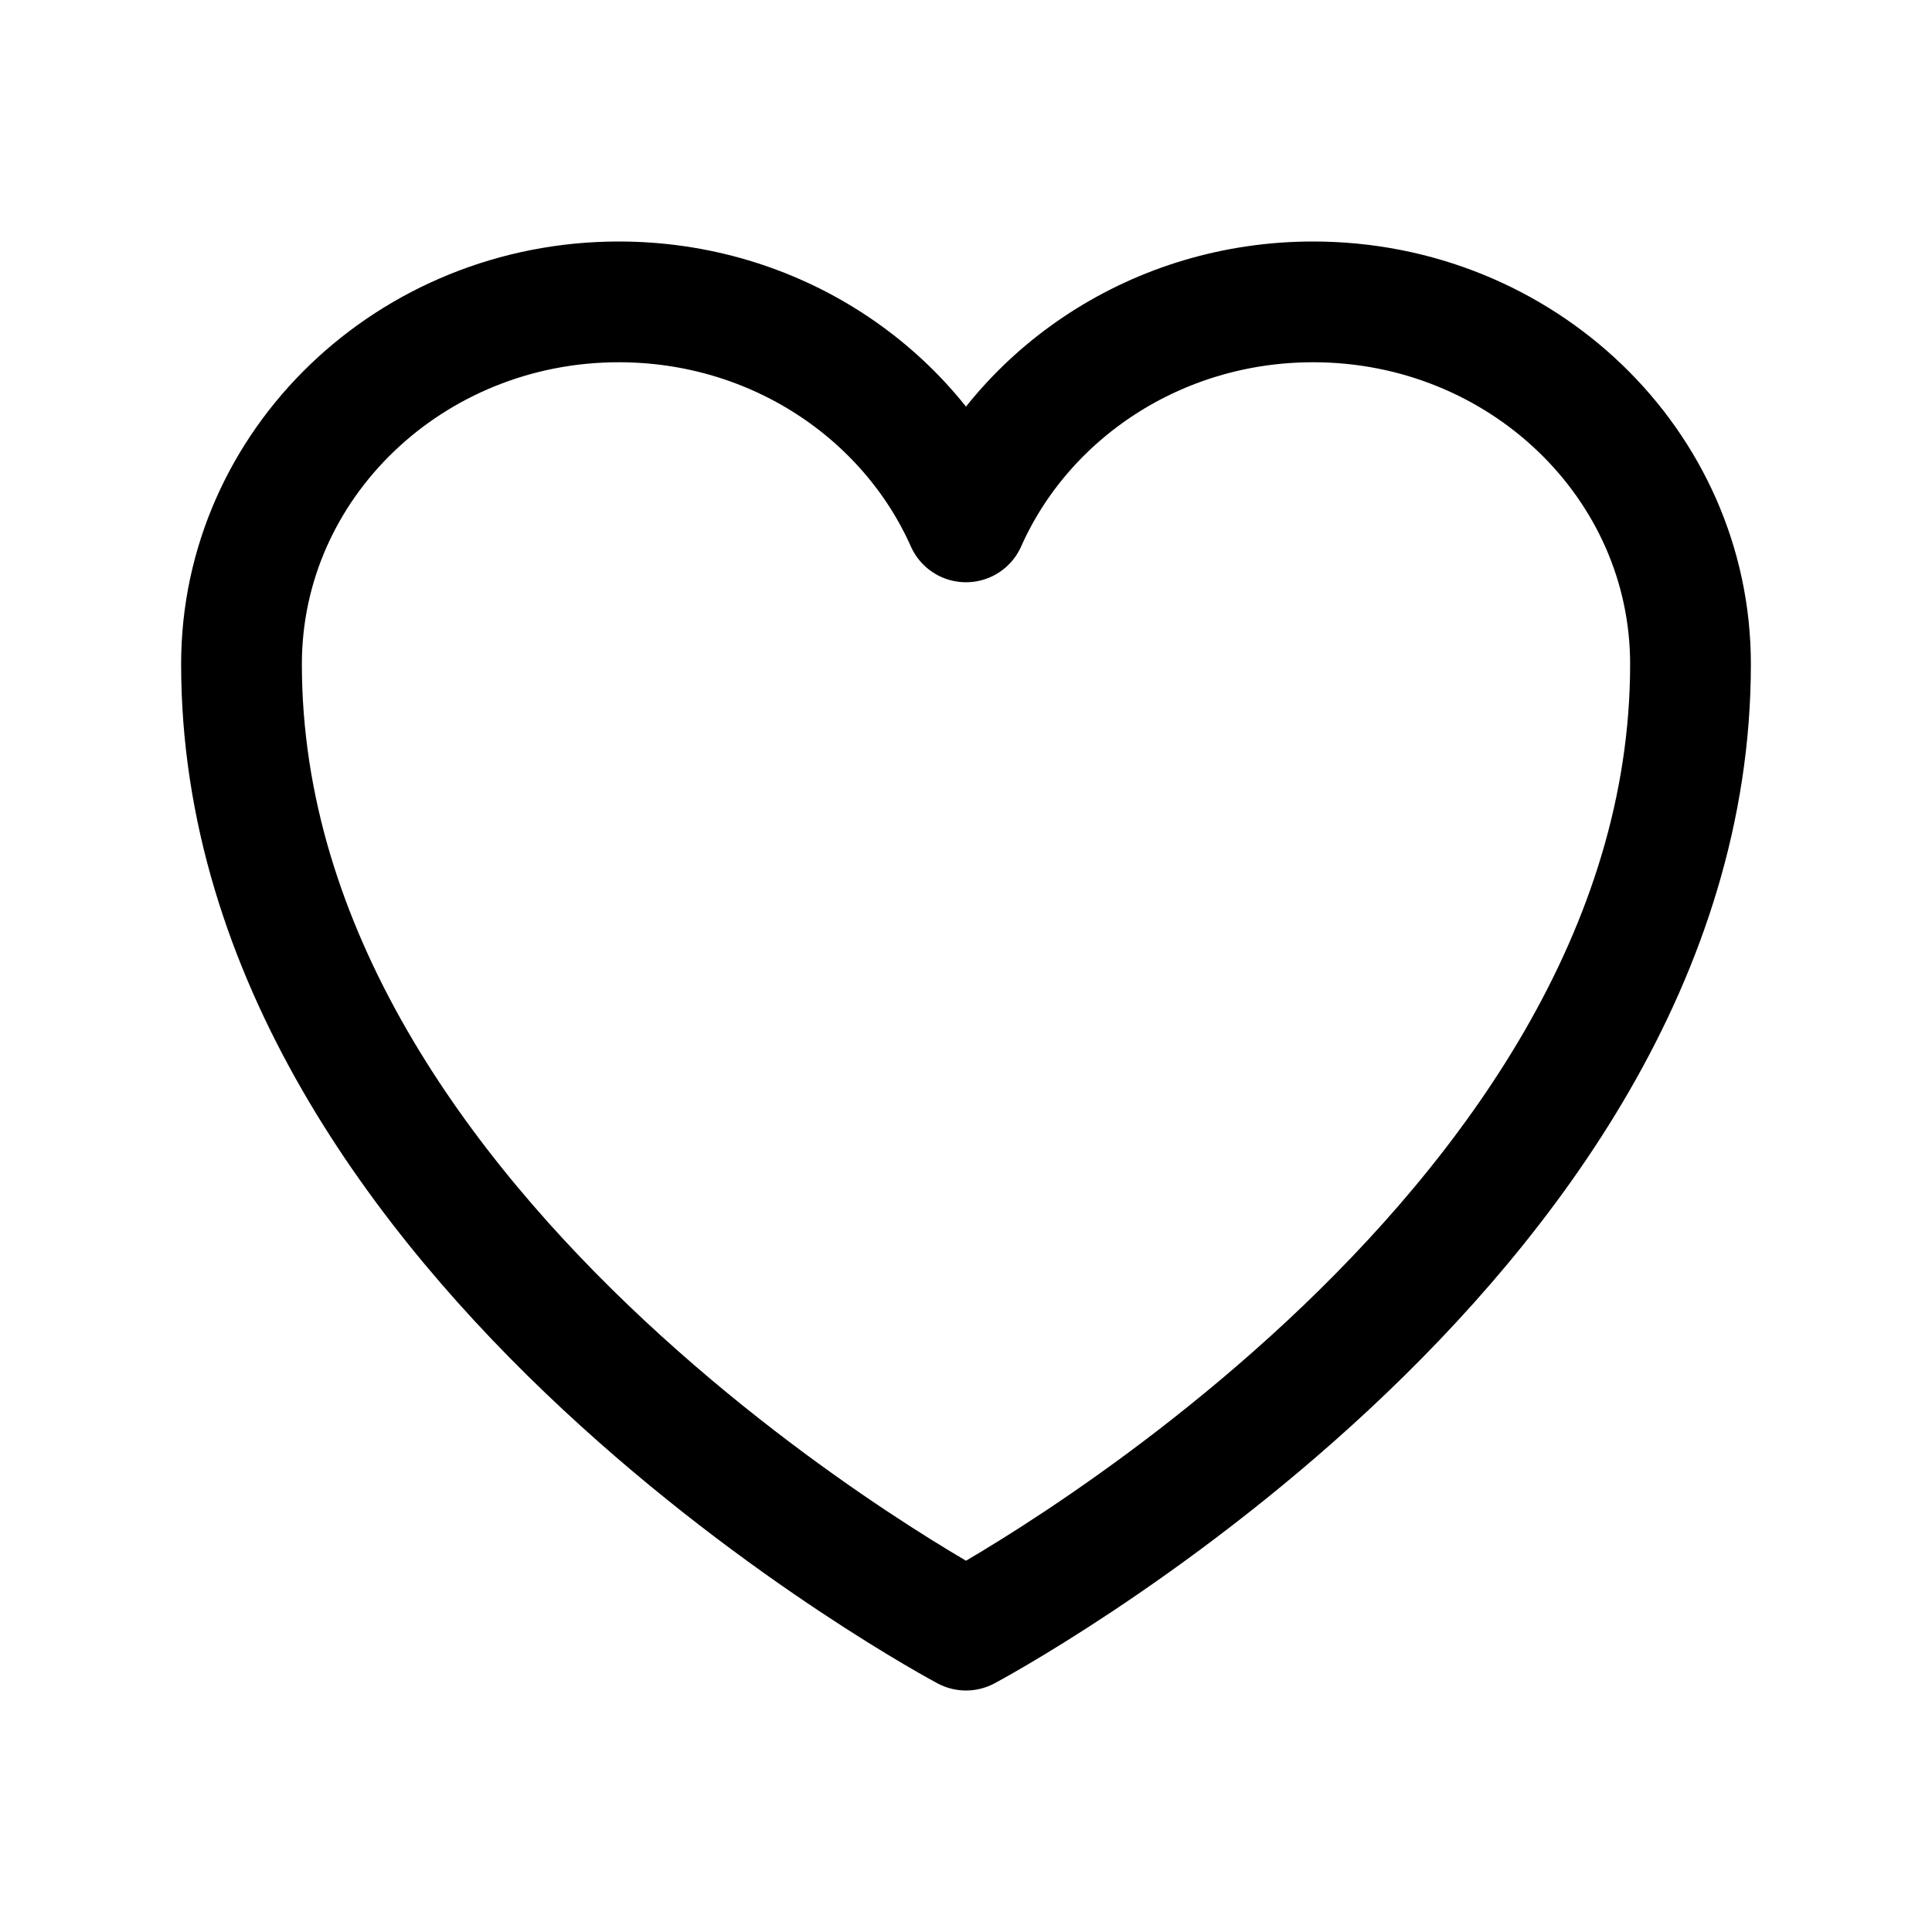
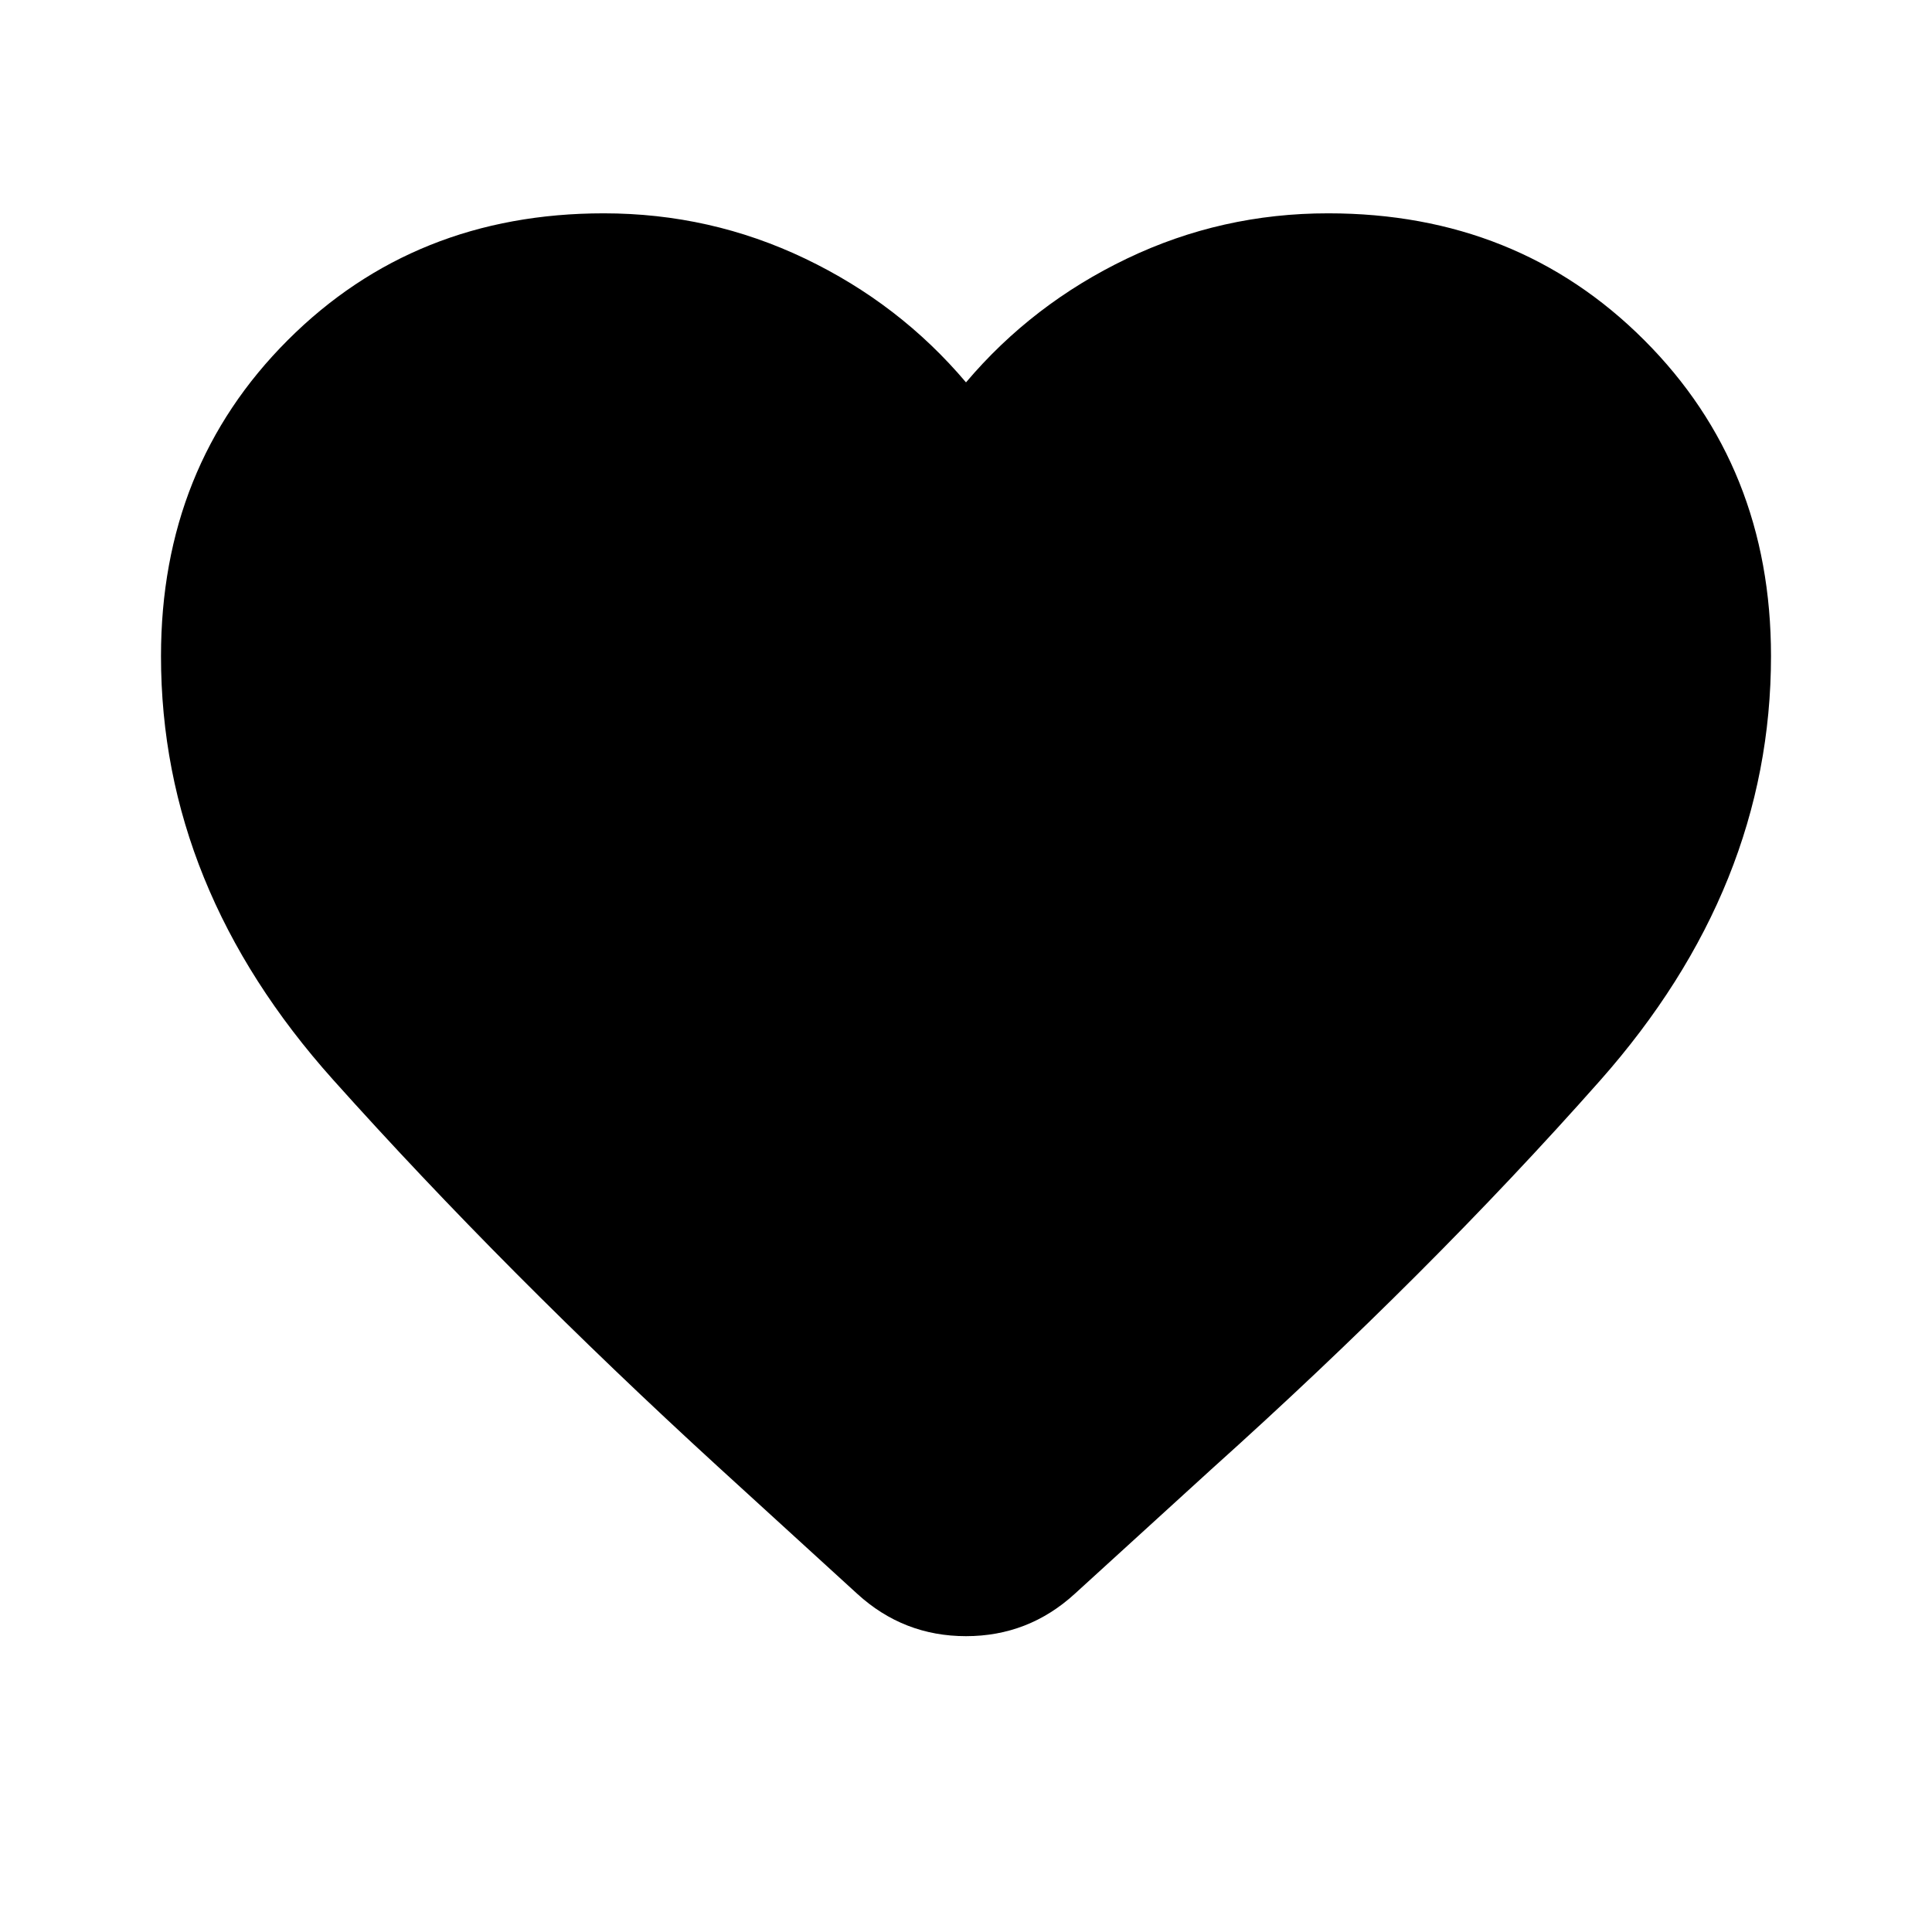
- <svg xmlns="http://www.w3.org/2000/svg" fill="none" viewBox="0 0 24 24" stroke-width="1.5" stroke="currentColor" class="w-6 h-6">
-   <path stroke-linecap="round" stroke-linejoin="round" d="M21 8.25c0-2.485-2.099-4.5-4.688-4.5-1.935 0-3.597 1.126-4.312 2.733-.715-1.607-2.377-2.733-4.313-2.733C5.1 3.75 3 5.765 3 8.25c0 7.22 9 12 9 12s9-4.78 9-12z" />
+ <svg xmlns="http://www.w3.org/2000/svg" width="32" height="32" viewBox="0 0 24 24">
+   <path fill="currentColor" d="m10.65 19.8l-1.725-1.575q-2.65-2.425-4.788-4.813T2 8.15Q2 5.8 3.575 4.225T7.5 2.65q1.325 0 2.5.562t2 1.538q.825-.975 2-1.538t2.5-.562q2.35 0 3.925 1.575T22 8.15q0 2.875-2.125 5.275T15.05 18.25l-1.7 1.55q-.575.525-1.35.525t-1.35-.525Z" />
</svg>
